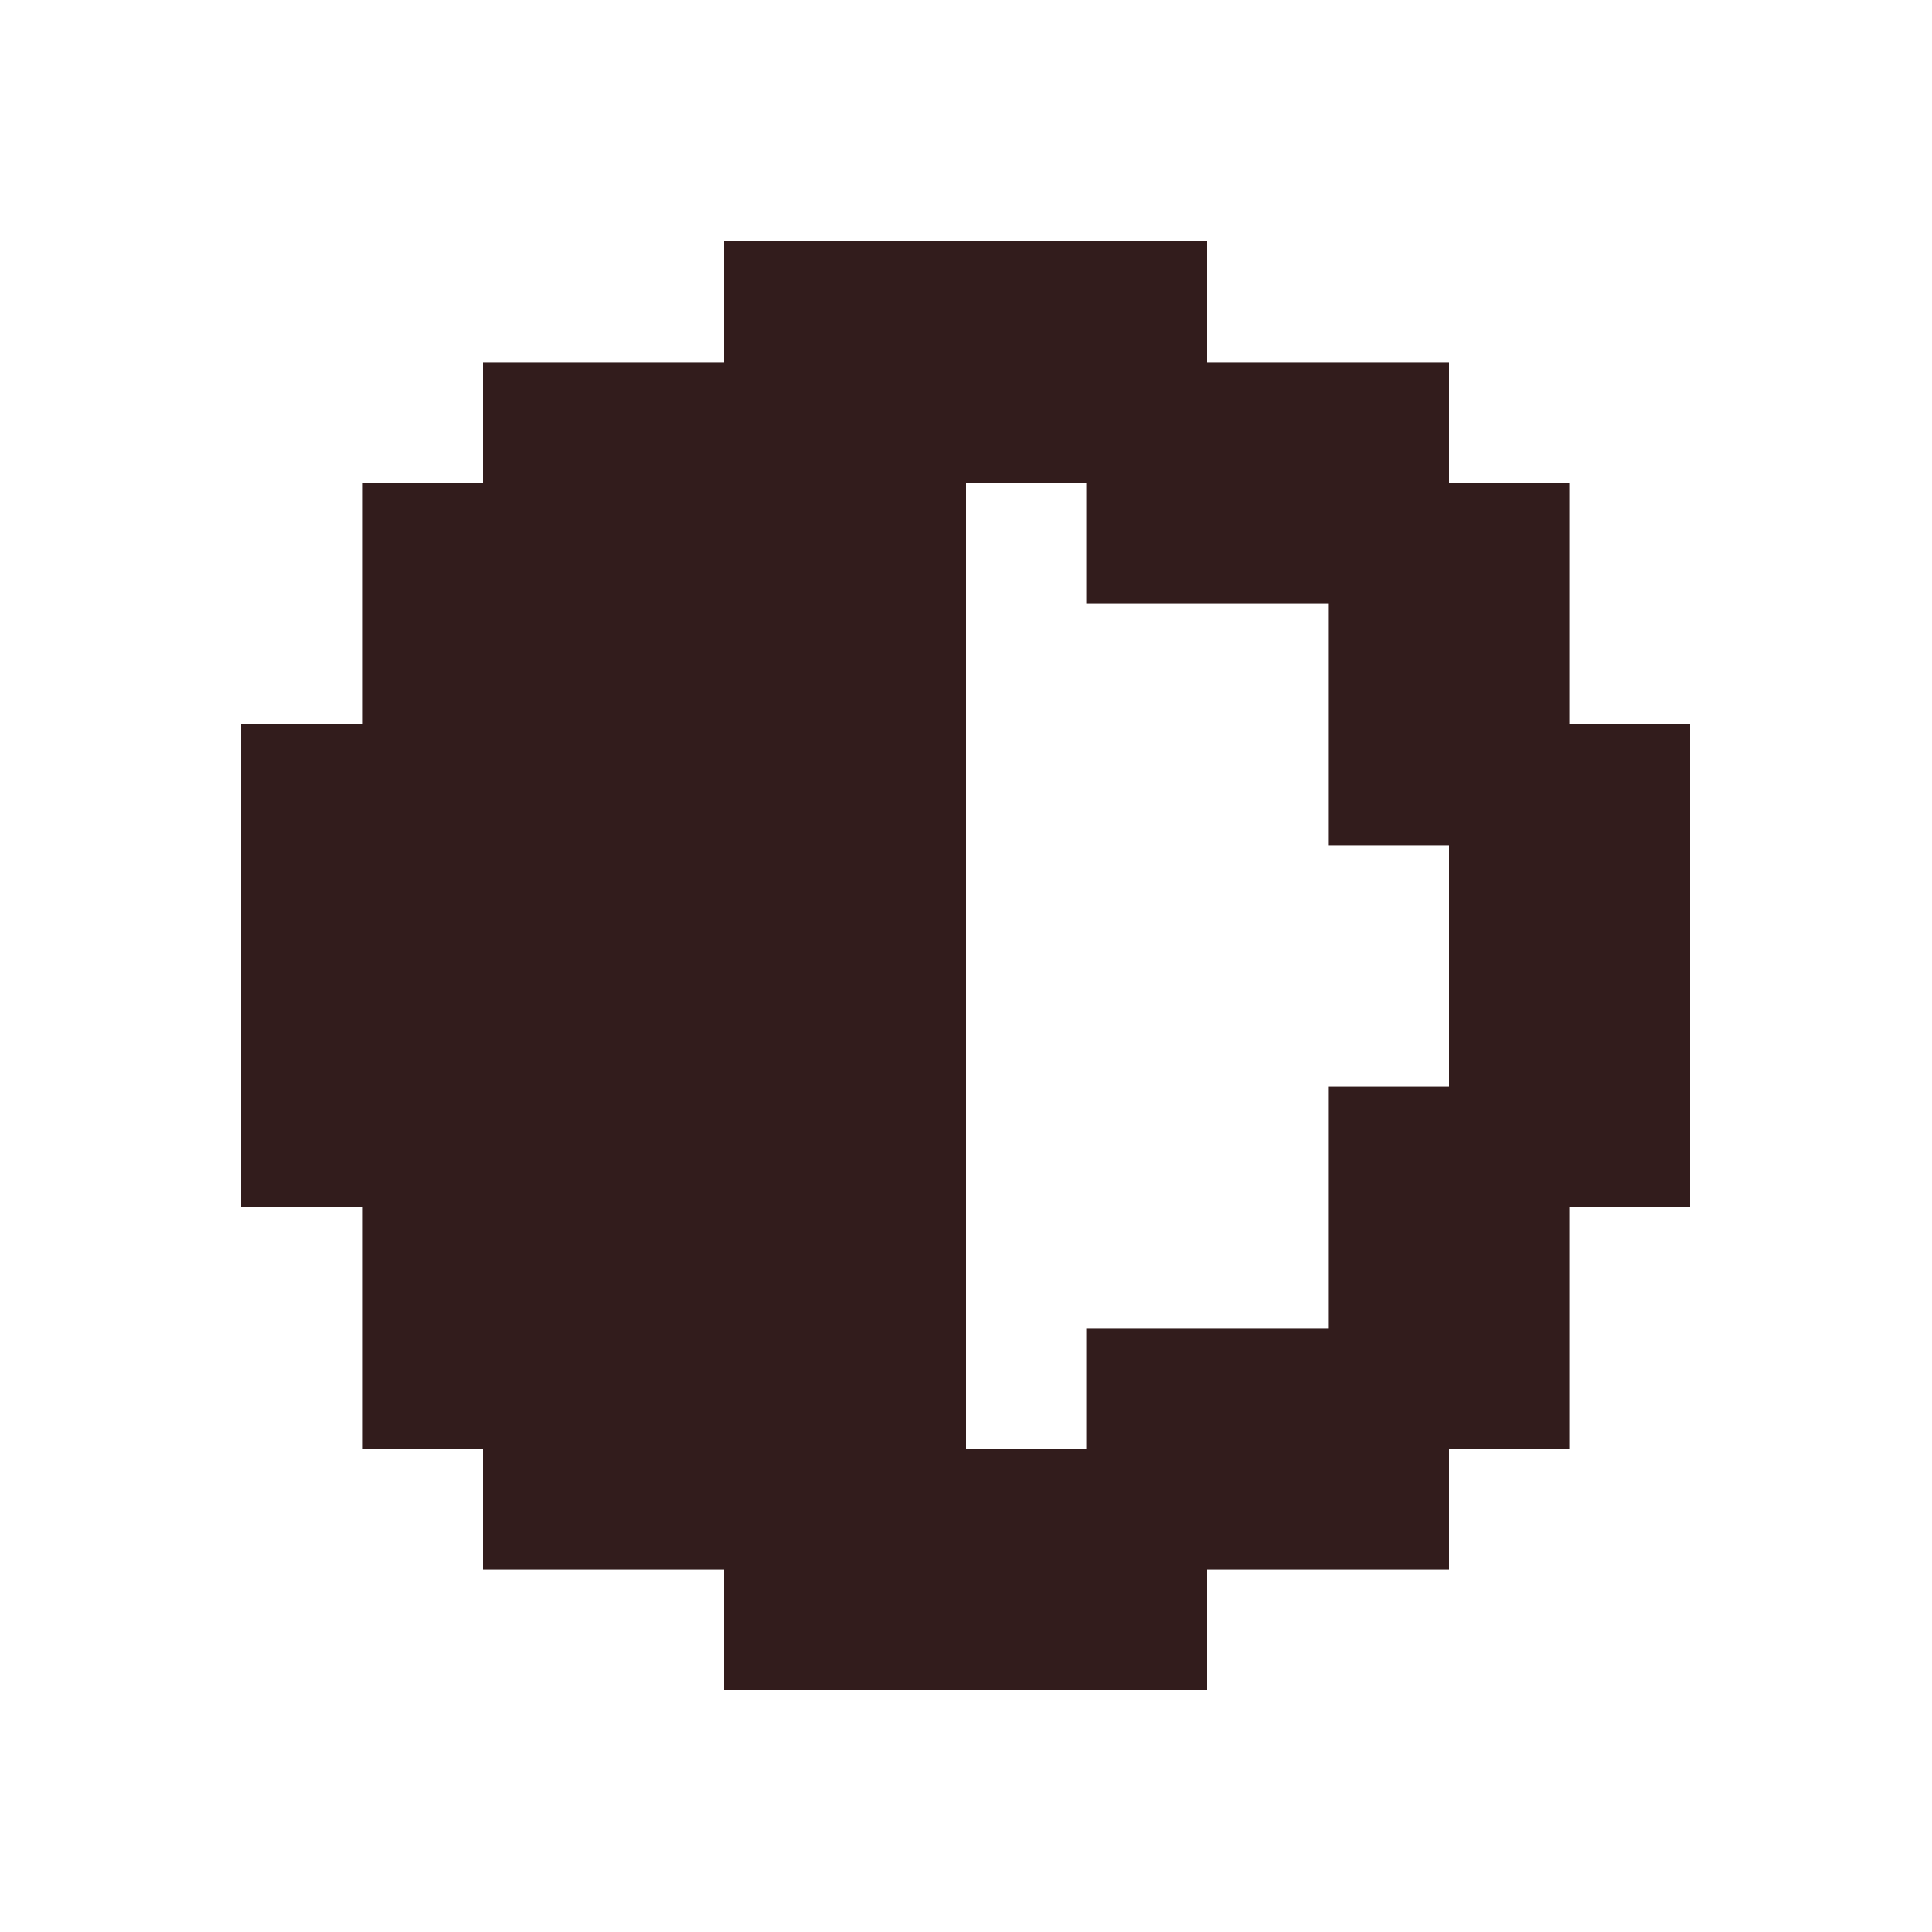
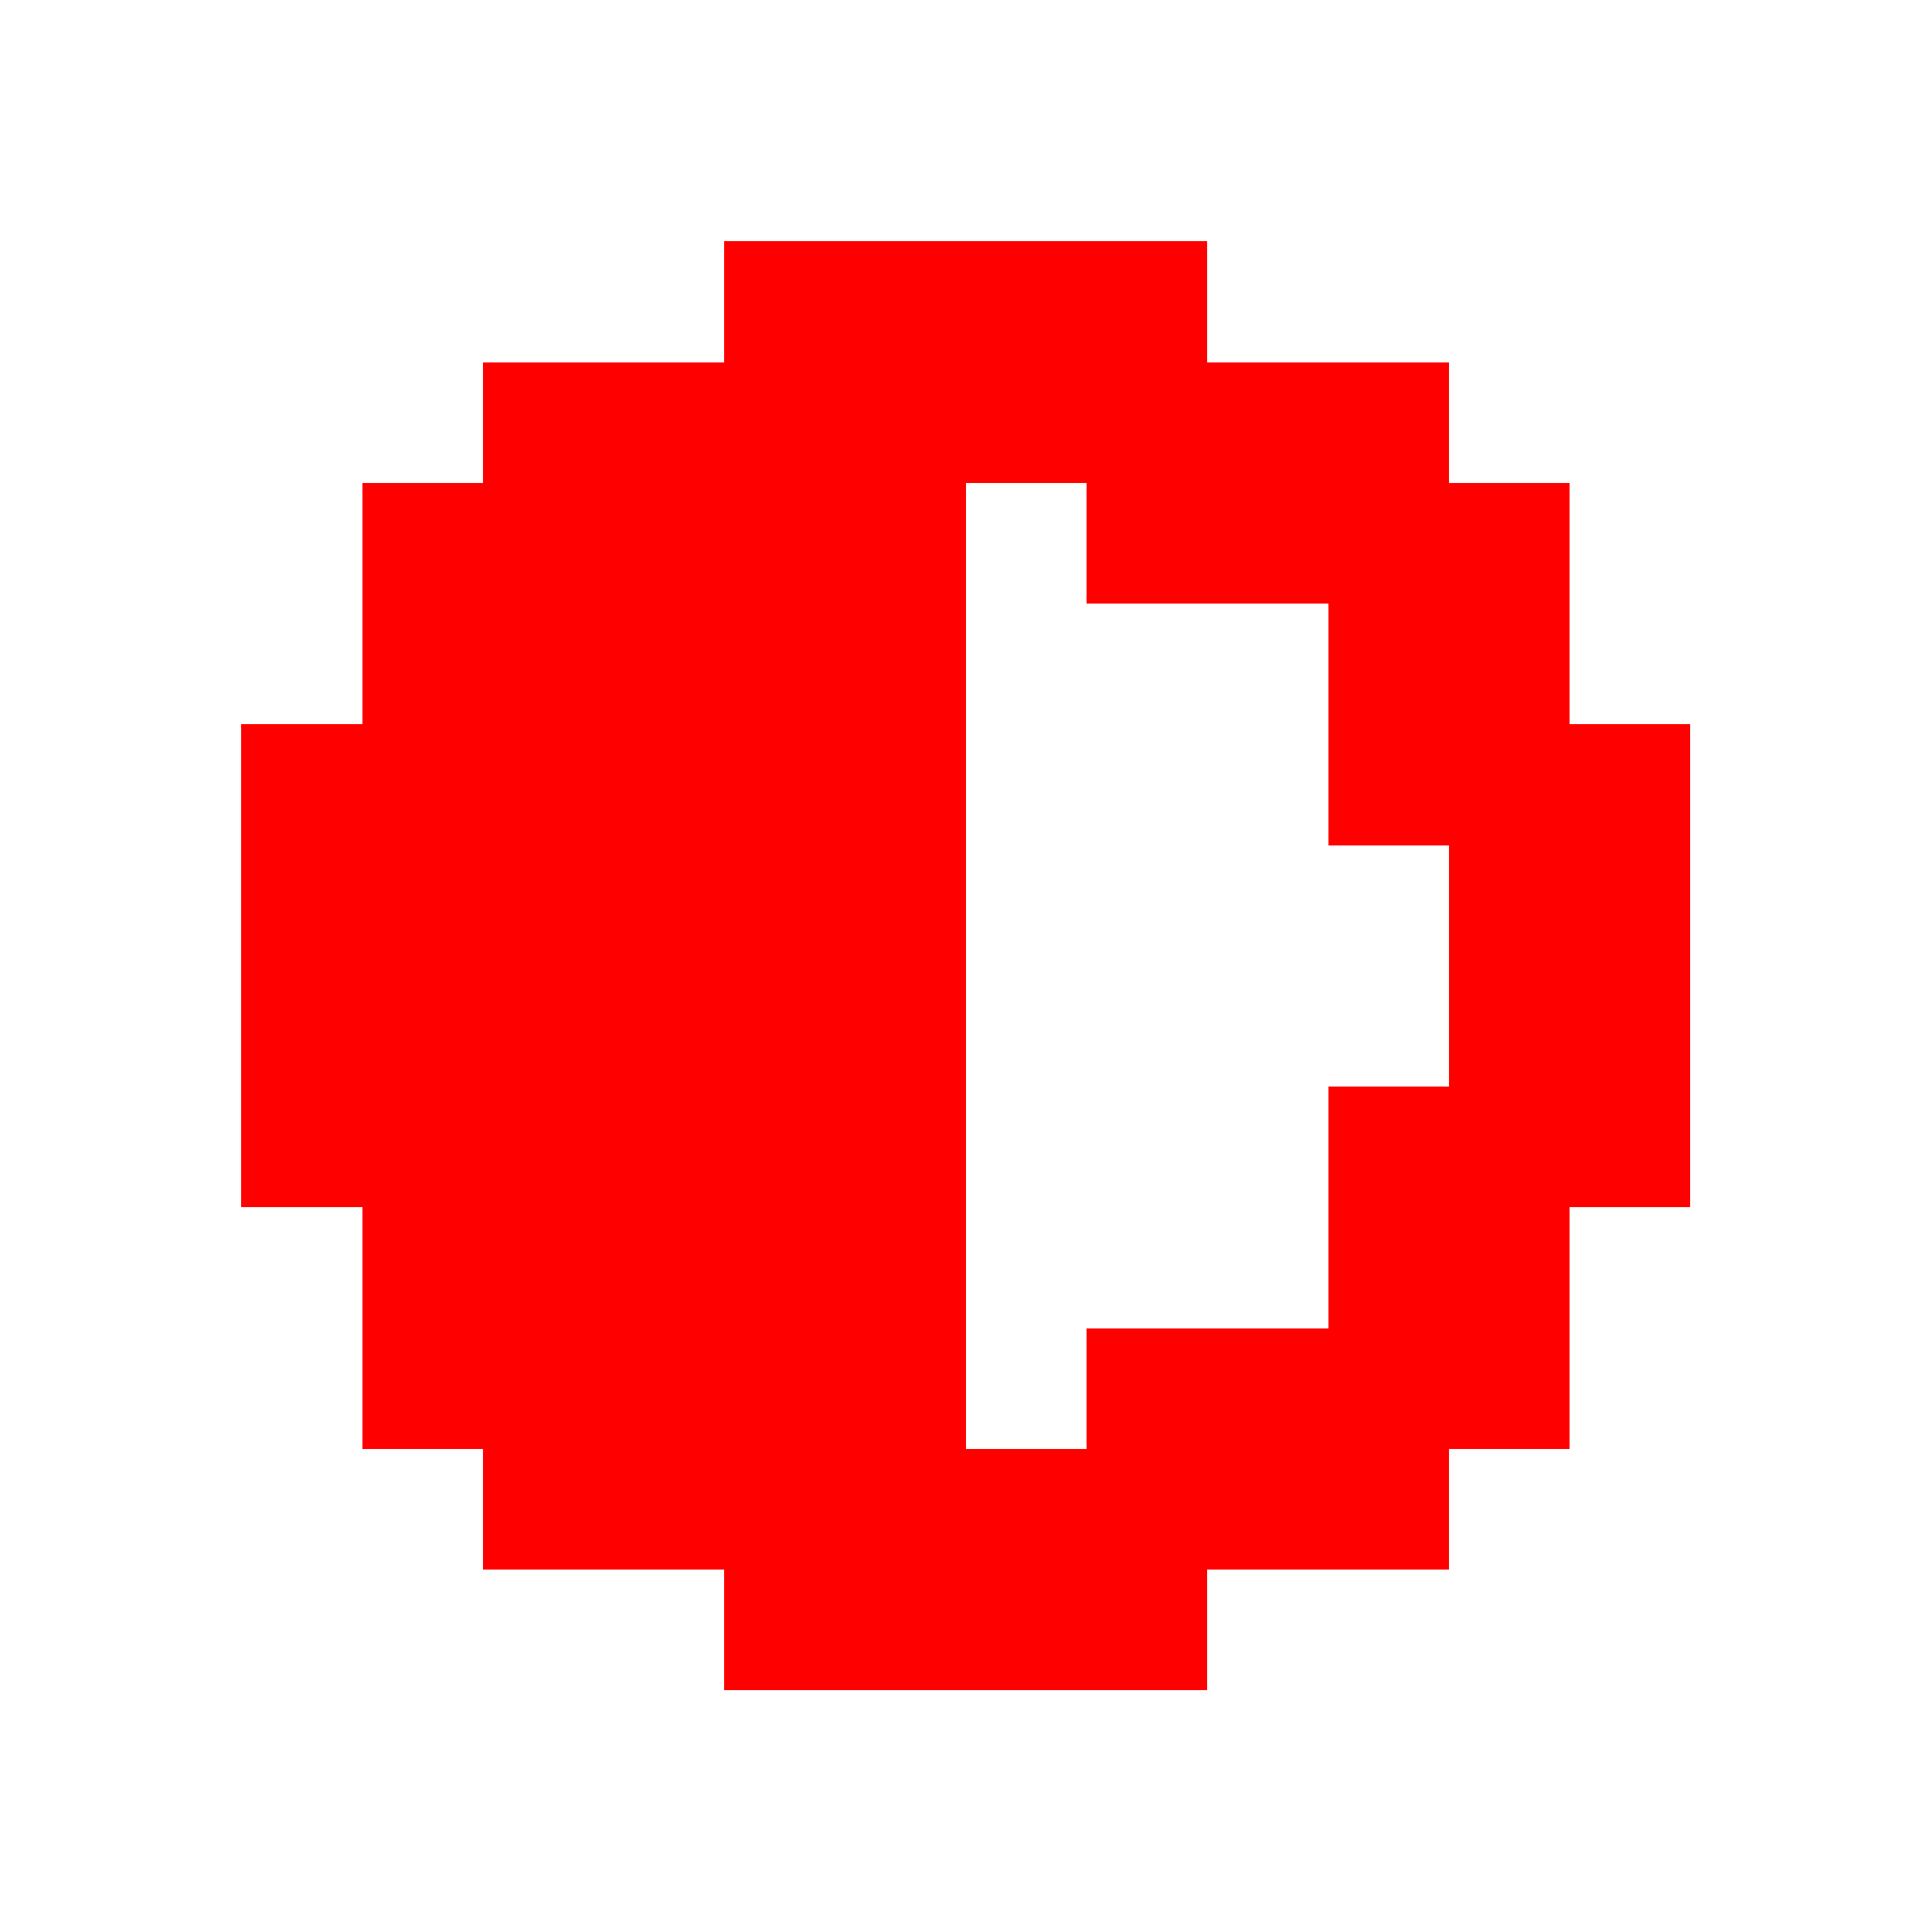
<svg xmlns="http://www.w3.org/2000/svg" version="1.1" width="16" height="16" shape-rendering="crispEdges">
-   <rect x="6" y="2" width="1" height="1" fill="#321C1C" />
-   <rect x="7" y="2" width="1" height="1" fill="#321C1C" />
-   <rect x="8" y="2" width="1" height="1" fill="#321C1C" />
-   <rect x="9" y="2" width="1" height="1" fill="#321C1C" />
-   <rect x="4" y="3" width="1" height="1" fill="#321C1C" />
-   <rect x="5" y="3" width="1" height="1" fill="#321C1C" />
-   <rect x="6" y="3" width="1" height="1" fill="#321C1C" />
-   <rect x="7" y="3" width="1" height="1" fill="#321C1C" />
-   <rect x="8" y="3" width="1" height="1" fill="#321C1C" />
-   <rect x="9" y="3" width="1" height="1" fill="#321C1C" />
-   <rect x="10" y="3" width="1" height="1" fill="#321C1C" />
-   <rect x="11" y="3" width="1" height="1" fill="#321C1C" />
-   <rect x="3" y="4" width="1" height="1" fill="#321C1C" />
-   <rect x="4" y="4" width="1" height="1" fill="#321C1C" />
-   <rect x="5" y="4" width="1" height="1" fill="#321C1C" />
-   <rect x="6" y="4" width="1" height="1" fill="#321C1C" />
-   <rect x="7" y="4" width="1" height="1" fill="#321C1C" />
-   <rect x="9" y="4" width="1" height="1" fill="#321C1C" />
-   <rect x="10" y="4" width="1" height="1" fill="#321C1C" />
-   <rect x="11" y="4" width="1" height="1" fill="#321C1C" />
-   <rect x="12" y="4" width="1" height="1" fill="#321C1C" />
-   <rect x="3" y="5" width="1" height="1" fill="#321C1C" />
-   <rect x="4" y="5" width="1" height="1" fill="#321C1C" />
-   <rect x="5" y="5" width="1" height="1" fill="#321C1C" />
-   <rect x="6" y="5" width="1" height="1" fill="#321C1C" />
-   <rect x="7" y="5" width="1" height="1" fill="#321C1C" />
-   <rect x="11" y="5" width="1" height="1" fill="#321C1C" />
-   <rect x="12" y="5" width="1" height="1" fill="#321C1C" />
-   <rect x="2" y="6" width="1" height="1" fill="#321C1C" />
-   <rect x="3" y="6" width="1" height="1" fill="#321C1C" />
-   <rect x="4" y="6" width="1" height="1" fill="#321C1C" />
-   <rect x="5" y="6" width="1" height="1" fill="#321C1C" />
-   <rect x="6" y="6" width="1" height="1" fill="#321C1C" />
-   <rect x="7" y="6" width="1" height="1" fill="#321C1C" />
-   <rect x="11" y="6" width="1" height="1" fill="#321C1C" />
-   <rect x="12" y="6" width="1" height="1" fill="#321C1C" />
-   <rect x="13" y="6" width="1" height="1" fill="#321C1C" />
-   <rect x="2" y="7" width="1" height="1" fill="#321C1C" />
-   <rect x="3" y="7" width="1" height="1" fill="#321C1C" />
-   <rect x="4" y="7" width="1" height="1" fill="#321C1C" />
-   <rect x="5" y="7" width="1" height="1" fill="#321C1C" />
-   <rect x="6" y="7" width="1" height="1" fill="#321C1C" />
-   <rect x="7" y="7" width="1" height="1" fill="#321C1C" />
-   <rect x="12" y="7" width="1" height="1" fill="#321C1C" />
-   <rect x="13" y="7" width="1" height="1" fill="#321C1C" />
-   <rect x="2" y="8" width="1" height="1" fill="#321C1C" />
-   <rect x="3" y="8" width="1" height="1" fill="#321C1C" />
-   <rect x="4" y="8" width="1" height="1" fill="#321C1C" />
-   <rect x="5" y="8" width="1" height="1" fill="#321C1C" />
-   <rect x="6" y="8" width="1" height="1" fill="#321C1C" />
-   <rect x="7" y="8" width="1" height="1" fill="#321C1C" />
-   <rect x="12" y="8" width="1" height="1" fill="#321C1C" />
-   <rect x="13" y="8" width="1" height="1" fill="#321C1C" />
-   <rect x="2" y="9" width="1" height="1" fill="#321C1C" />
-   <rect x="3" y="9" width="1" height="1" fill="#321C1C" />
-   <rect x="4" y="9" width="1" height="1" fill="#321C1C" />
-   <rect x="5" y="9" width="1" height="1" fill="#321C1C" />
-   <rect x="6" y="9" width="1" height="1" fill="#321C1C" />
-   <rect x="7" y="9" width="1" height="1" fill="#321C1C" />
-   <rect x="11" y="9" width="1" height="1" fill="#321C1C" />
-   <rect x="12" y="9" width="1" height="1" fill="#321C1C" />
-   <rect x="13" y="9" width="1" height="1" fill="#321C1C" />
-   <rect x="3" y="10" width="1" height="1" fill="#321C1C" />
-   <rect x="4" y="10" width="1" height="1" fill="#321C1C" />
-   <rect x="5" y="10" width="1" height="1" fill="#321C1C" />
-   <rect x="6" y="10" width="1" height="1" fill="#321C1C" />
-   <rect x="7" y="10" width="1" height="1" fill="#321C1C" />
-   <rect x="11" y="10" width="1" height="1" fill="#321C1C" />
-   <rect x="12" y="10" width="1" height="1" fill="#321C1C" />
-   <rect x="3" y="11" width="1" height="1" fill="#321C1C" />
-   <rect x="4" y="11" width="1" height="1" fill="#321C1C" />
-   <rect x="5" y="11" width="1" height="1" fill="#321C1C" />
-   <rect x="6" y="11" width="1" height="1" fill="#321C1C" />
-   <rect x="7" y="11" width="1" height="1" fill="#321C1C" />
-   <rect x="9" y="11" width="1" height="1" fill="#321C1C" />
-   <rect x="10" y="11" width="1" height="1" fill="#321C1C" />
-   <rect x="11" y="11" width="1" height="1" fill="#321C1C" />
-   <rect x="12" y="11" width="1" height="1" fill="#321C1C" />
-   <rect x="4" y="12" width="1" height="1" fill="#321C1C" />
-   <rect x="5" y="12" width="1" height="1" fill="#321C1C" />
-   <rect x="6" y="12" width="1" height="1" fill="#321C1C" />
-   <rect x="7" y="12" width="1" height="1" fill="#321C1C" />
-   <rect x="8" y="12" width="1" height="1" fill="#321C1C" />
-   <rect x="9" y="12" width="1" height="1" fill="#321C1C" />
-   <rect x="10" y="12" width="1" height="1" fill="#321C1C" />
-   <rect x="11" y="12" width="1" height="1" fill="#321C1C" />
-   <rect x="6" y="13" width="1" height="1" fill="#321C1C" />
-   <rect x="7" y="13" width="1" height="1" fill="#321C1C" />
-   <rect x="8" y="13" width="1" height="1" fill="#321C1C" />
-   <rect x="9" y="13" width="1" height="1" fill="#321C1C" />
+   <rect x="6" y="2" width="1" height="1" fill="#FF0000" />
+   <rect x="7" y="2" width="1" height="1" fill="#FF0000" />
+   <rect x="8" y="2" width="1" height="1" fill="#FF0000" />
+   <rect x="9" y="2" width="1" height="1" fill="#FF0000" />
+   <rect x="4" y="3" width="1" height="1" fill="#FF0000" />
+   <rect x="5" y="3" width="1" height="1" fill="#FF0000" />
+   <rect x="6" y="3" width="1" height="1" fill="#FF0000" />
+   <rect x="7" y="3" width="1" height="1" fill="#FF0000" />
+   <rect x="8" y="3" width="1" height="1" fill="#FF0000" />
+   <rect x="9" y="3" width="1" height="1" fill="#FF0000" />
+   <rect x="10" y="3" width="1" height="1" fill="#FF0000" />
+   <rect x="11" y="3" width="1" height="1" fill="#FF0000" />
+   <rect x="3" y="4" width="1" height="1" fill="#FF0000" />
+   <rect x="4" y="4" width="1" height="1" fill="#FF0000" />
+   <rect x="5" y="4" width="1" height="1" fill="#FF0000" />
+   <rect x="6" y="4" width="1" height="1" fill="#FF0000" />
+   <rect x="7" y="4" width="1" height="1" fill="#FF0000" />
+   <rect x="9" y="4" width="1" height="1" fill="#FF0000" />
+   <rect x="10" y="4" width="1" height="1" fill="#FF0000" />
+   <rect x="11" y="4" width="1" height="1" fill="#FF0000" />
+   <rect x="12" y="4" width="1" height="1" fill="#FF0000" />
+   <rect x="3" y="5" width="1" height="1" fill="#FF0000" />
+   <rect x="4" y="5" width="1" height="1" fill="#FF0000" />
+   <rect x="5" y="5" width="1" height="1" fill="#FF0000" />
+   <rect x="6" y="5" width="1" height="1" fill="#FF0000" />
+   <rect x="7" y="5" width="1" height="1" fill="#FF0000" />
+   <rect x="11" y="5" width="1" height="1" fill="#FF0000" />
+   <rect x="12" y="5" width="1" height="1" fill="#FF0000" />
+   <rect x="2" y="6" width="1" height="1" fill="#FF0000" />
+   <rect x="3" y="6" width="1" height="1" fill="#FF0000" />
+   <rect x="4" y="6" width="1" height="1" fill="#FF0000" />
+   <rect x="5" y="6" width="1" height="1" fill="#FF0000" />
+   <rect x="6" y="6" width="1" height="1" fill="#FF0000" />
+   <rect x="7" y="6" width="1" height="1" fill="#FF0000" />
+   <rect x="11" y="6" width="1" height="1" fill="#FF0000" />
+   <rect x="12" y="6" width="1" height="1" fill="#FF0000" />
+   <rect x="13" y="6" width="1" height="1" fill="#FF0000" />
+   <rect x="2" y="7" width="1" height="1" fill="#FF0000" />
+   <rect x="3" y="7" width="1" height="1" fill="#FF0000" />
+   <rect x="4" y="7" width="1" height="1" fill="#FF0000" />
+   <rect x="5" y="7" width="1" height="1" fill="#FF0000" />
+   <rect x="6" y="7" width="1" height="1" fill="#FF0000" />
+   <rect x="7" y="7" width="1" height="1" fill="#FF0000" />
+   <rect x="12" y="7" width="1" height="1" fill="#FF0000" />
+   <rect x="13" y="7" width="1" height="1" fill="#FF0000" />
+   <rect x="2" y="8" width="1" height="1" fill="#FF0000" />
+   <rect x="3" y="8" width="1" height="1" fill="#FF0000" />
+   <rect x="4" y="8" width="1" height="1" fill="#FF0000" />
+   <rect x="5" y="8" width="1" height="1" fill="#FF0000" />
+   <rect x="6" y="8" width="1" height="1" fill="#FF0000" />
+   <rect x="7" y="8" width="1" height="1" fill="#FF0000" />
+   <rect x="12" y="8" width="1" height="1" fill="#FF0000" />
+   <rect x="13" y="8" width="1" height="1" fill="#FF0000" />
+   <rect x="2" y="9" width="1" height="1" fill="#FF0000" />
+   <rect x="3" y="9" width="1" height="1" fill="#FF0000" />
+   <rect x="4" y="9" width="1" height="1" fill="#FF0000" />
+   <rect x="5" y="9" width="1" height="1" fill="#FF0000" />
+   <rect x="6" y="9" width="1" height="1" fill="#FF0000" />
+   <rect x="7" y="9" width="1" height="1" fill="#FF0000" />
+   <rect x="11" y="9" width="1" height="1" fill="#FF0000" />
+   <rect x="12" y="9" width="1" height="1" fill="#FF0000" />
+   <rect x="13" y="9" width="1" height="1" fill="#FF0000" />
+   <rect x="3" y="10" width="1" height="1" fill="#FF0000" />
+   <rect x="4" y="10" width="1" height="1" fill="#FF0000" />
+   <rect x="5" y="10" width="1" height="1" fill="#FF0000" />
+   <rect x="6" y="10" width="1" height="1" fill="#FF0000" />
+   <rect x="7" y="10" width="1" height="1" fill="#FF0000" />
+   <rect x="11" y="10" width="1" height="1" fill="#FF0000" />
+   <rect x="12" y="10" width="1" height="1" fill="#FF0000" />
+   <rect x="3" y="11" width="1" height="1" fill="#FF0000" />
+   <rect x="4" y="11" width="1" height="1" fill="#FF0000" />
+   <rect x="5" y="11" width="1" height="1" fill="#FF0000" />
+   <rect x="6" y="11" width="1" height="1" fill="#FF0000" />
+   <rect x="7" y="11" width="1" height="1" fill="#FF0000" />
+   <rect x="9" y="11" width="1" height="1" fill="#FF0000" />
+   <rect x="10" y="11" width="1" height="1" fill="#FF0000" />
+   <rect x="11" y="11" width="1" height="1" fill="#FF0000" />
+   <rect x="12" y="11" width="1" height="1" fill="#FF0000" />
+   <rect x="4" y="12" width="1" height="1" fill="#FF0000" />
+   <rect x="5" y="12" width="1" height="1" fill="#FF0000" />
+   <rect x="6" y="12" width="1" height="1" fill="#FF0000" />
+   <rect x="7" y="12" width="1" height="1" fill="#FF0000" />
+   <rect x="8" y="12" width="1" height="1" fill="#FF0000" />
+   <rect x="9" y="12" width="1" height="1" fill="#FF0000" />
+   <rect x="10" y="12" width="1" height="1" fill="#FF0000" />
+   <rect x="11" y="12" width="1" height="1" fill="#FF0000" />
+   <rect x="6" y="13" width="1" height="1" fill="#FF0000" />
+   <rect x="7" y="13" width="1" height="1" fill="#FF0000" />
+   <rect x="8" y="13" width="1" height="1" fill="#FF0000" />
+   <rect x="9" y="13" width="1" height="1" fill="#FF0000" />
</svg>
